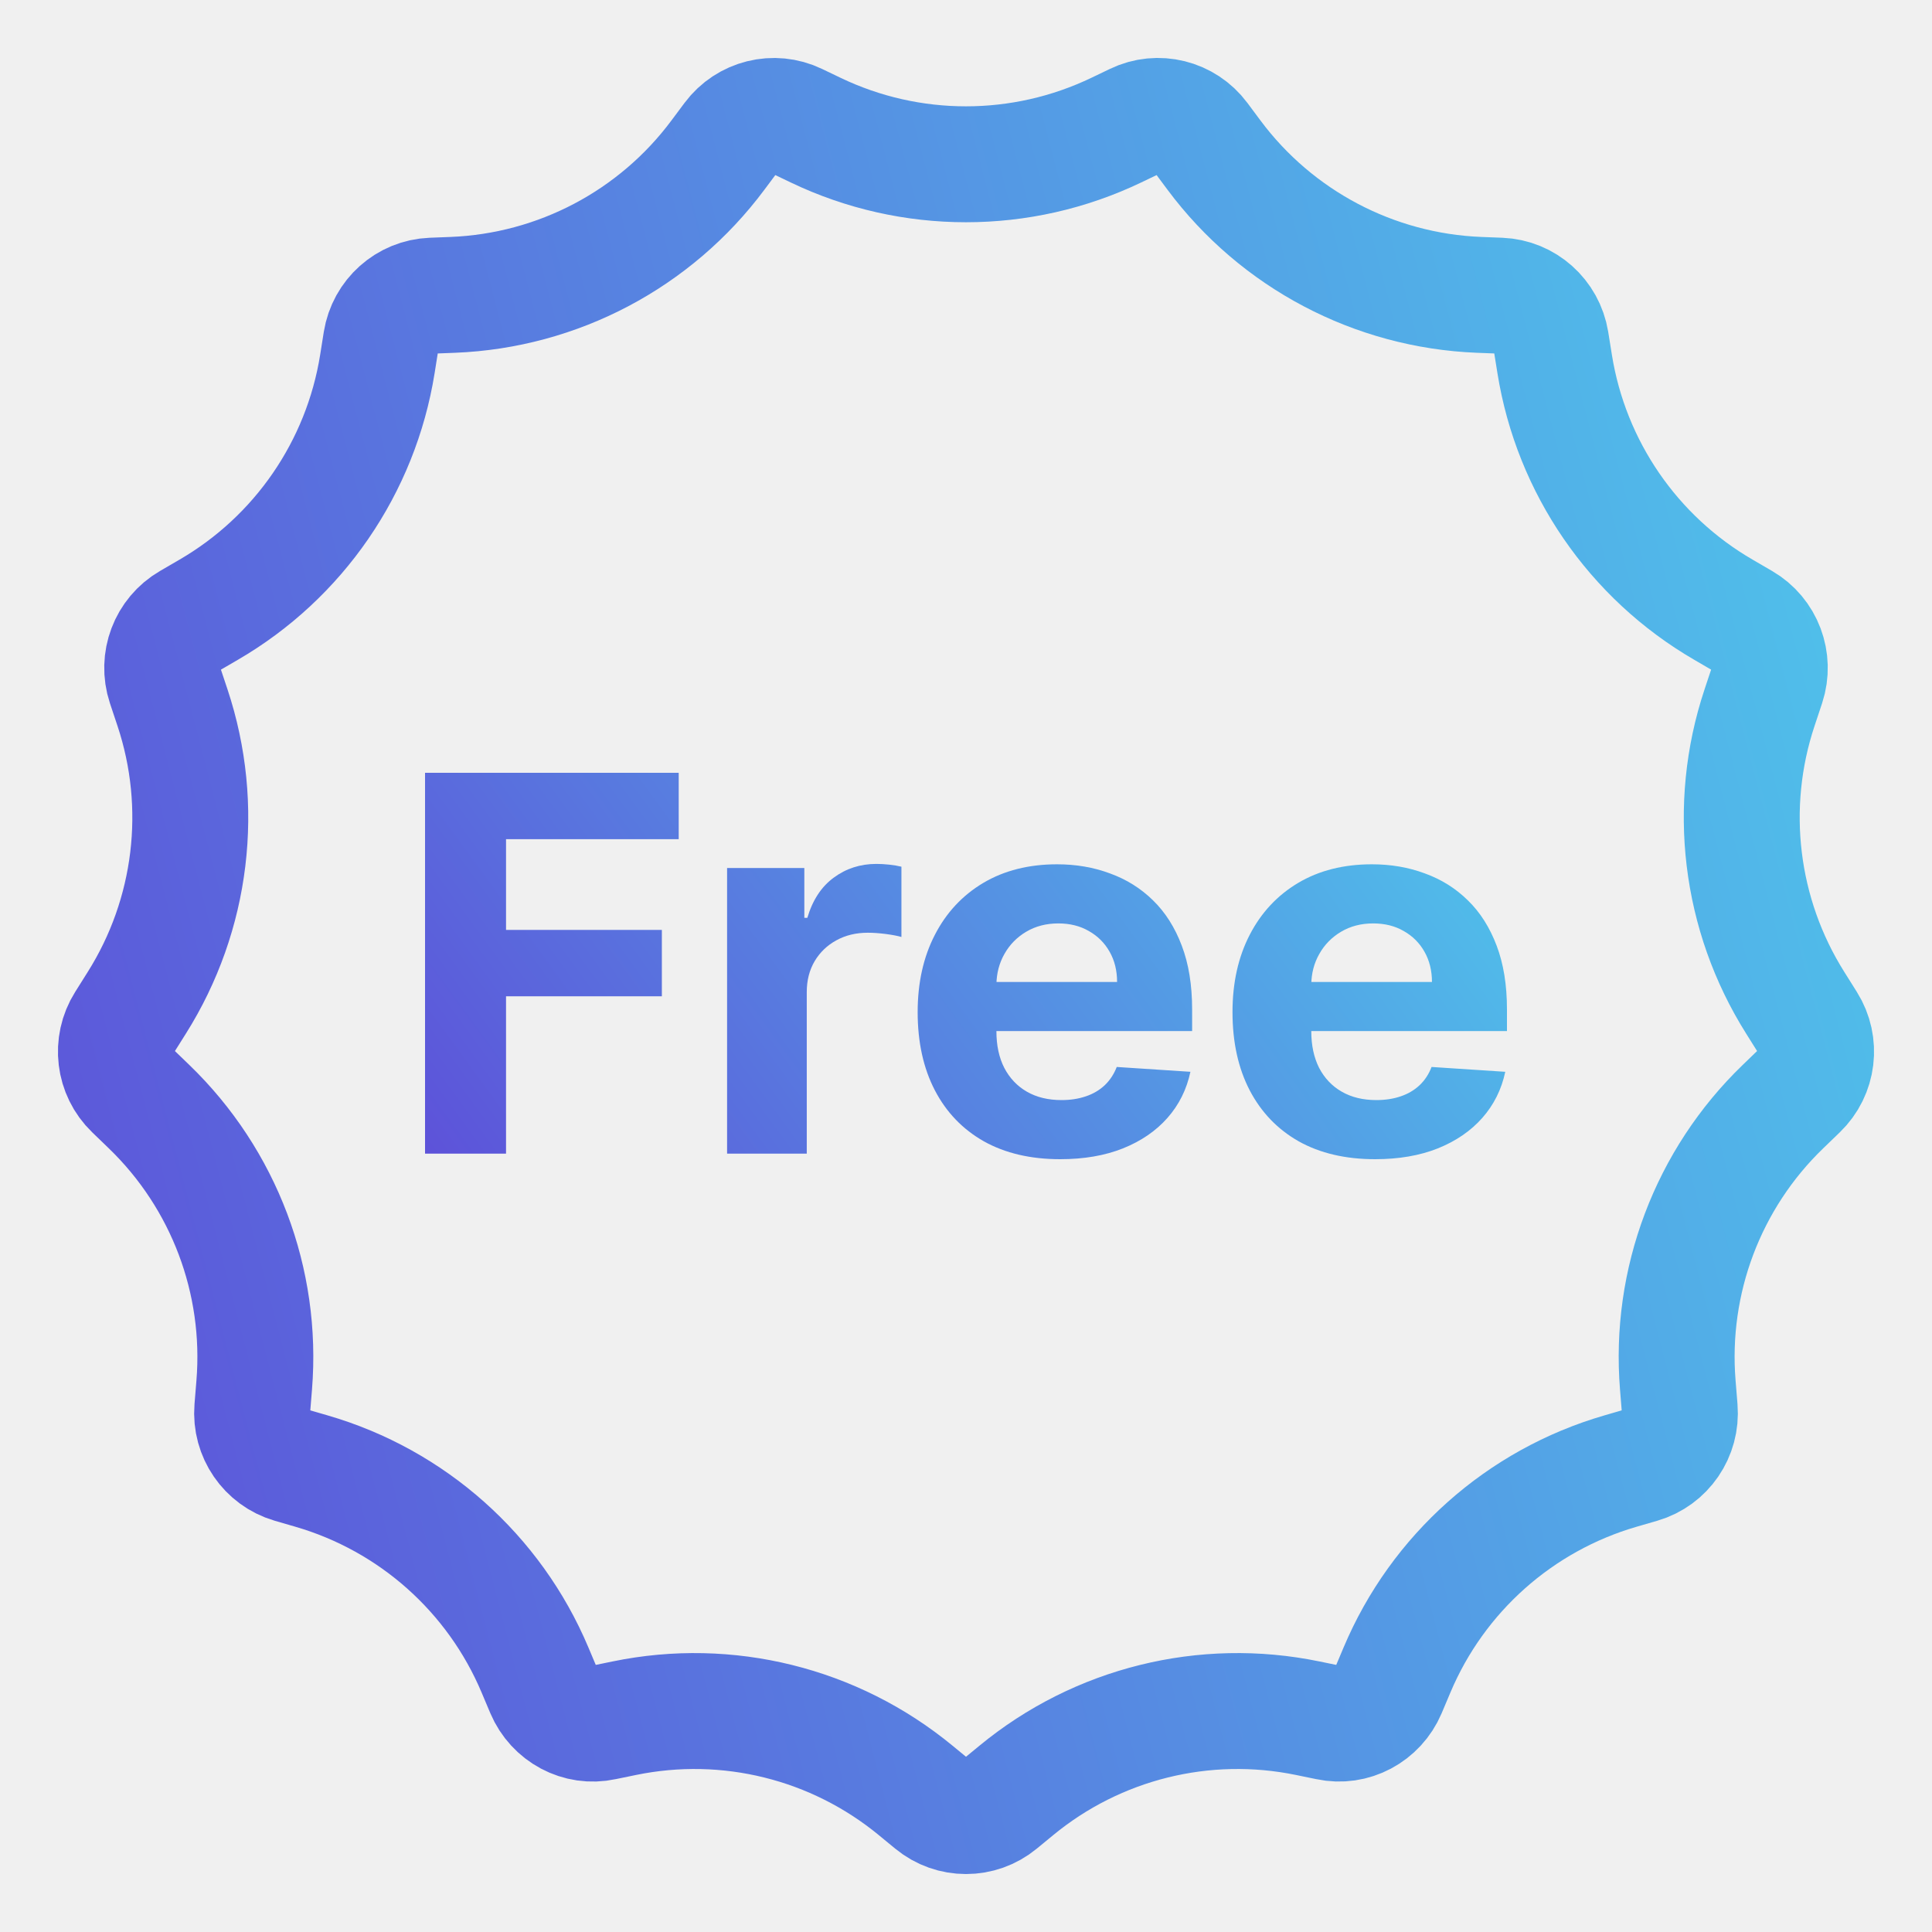
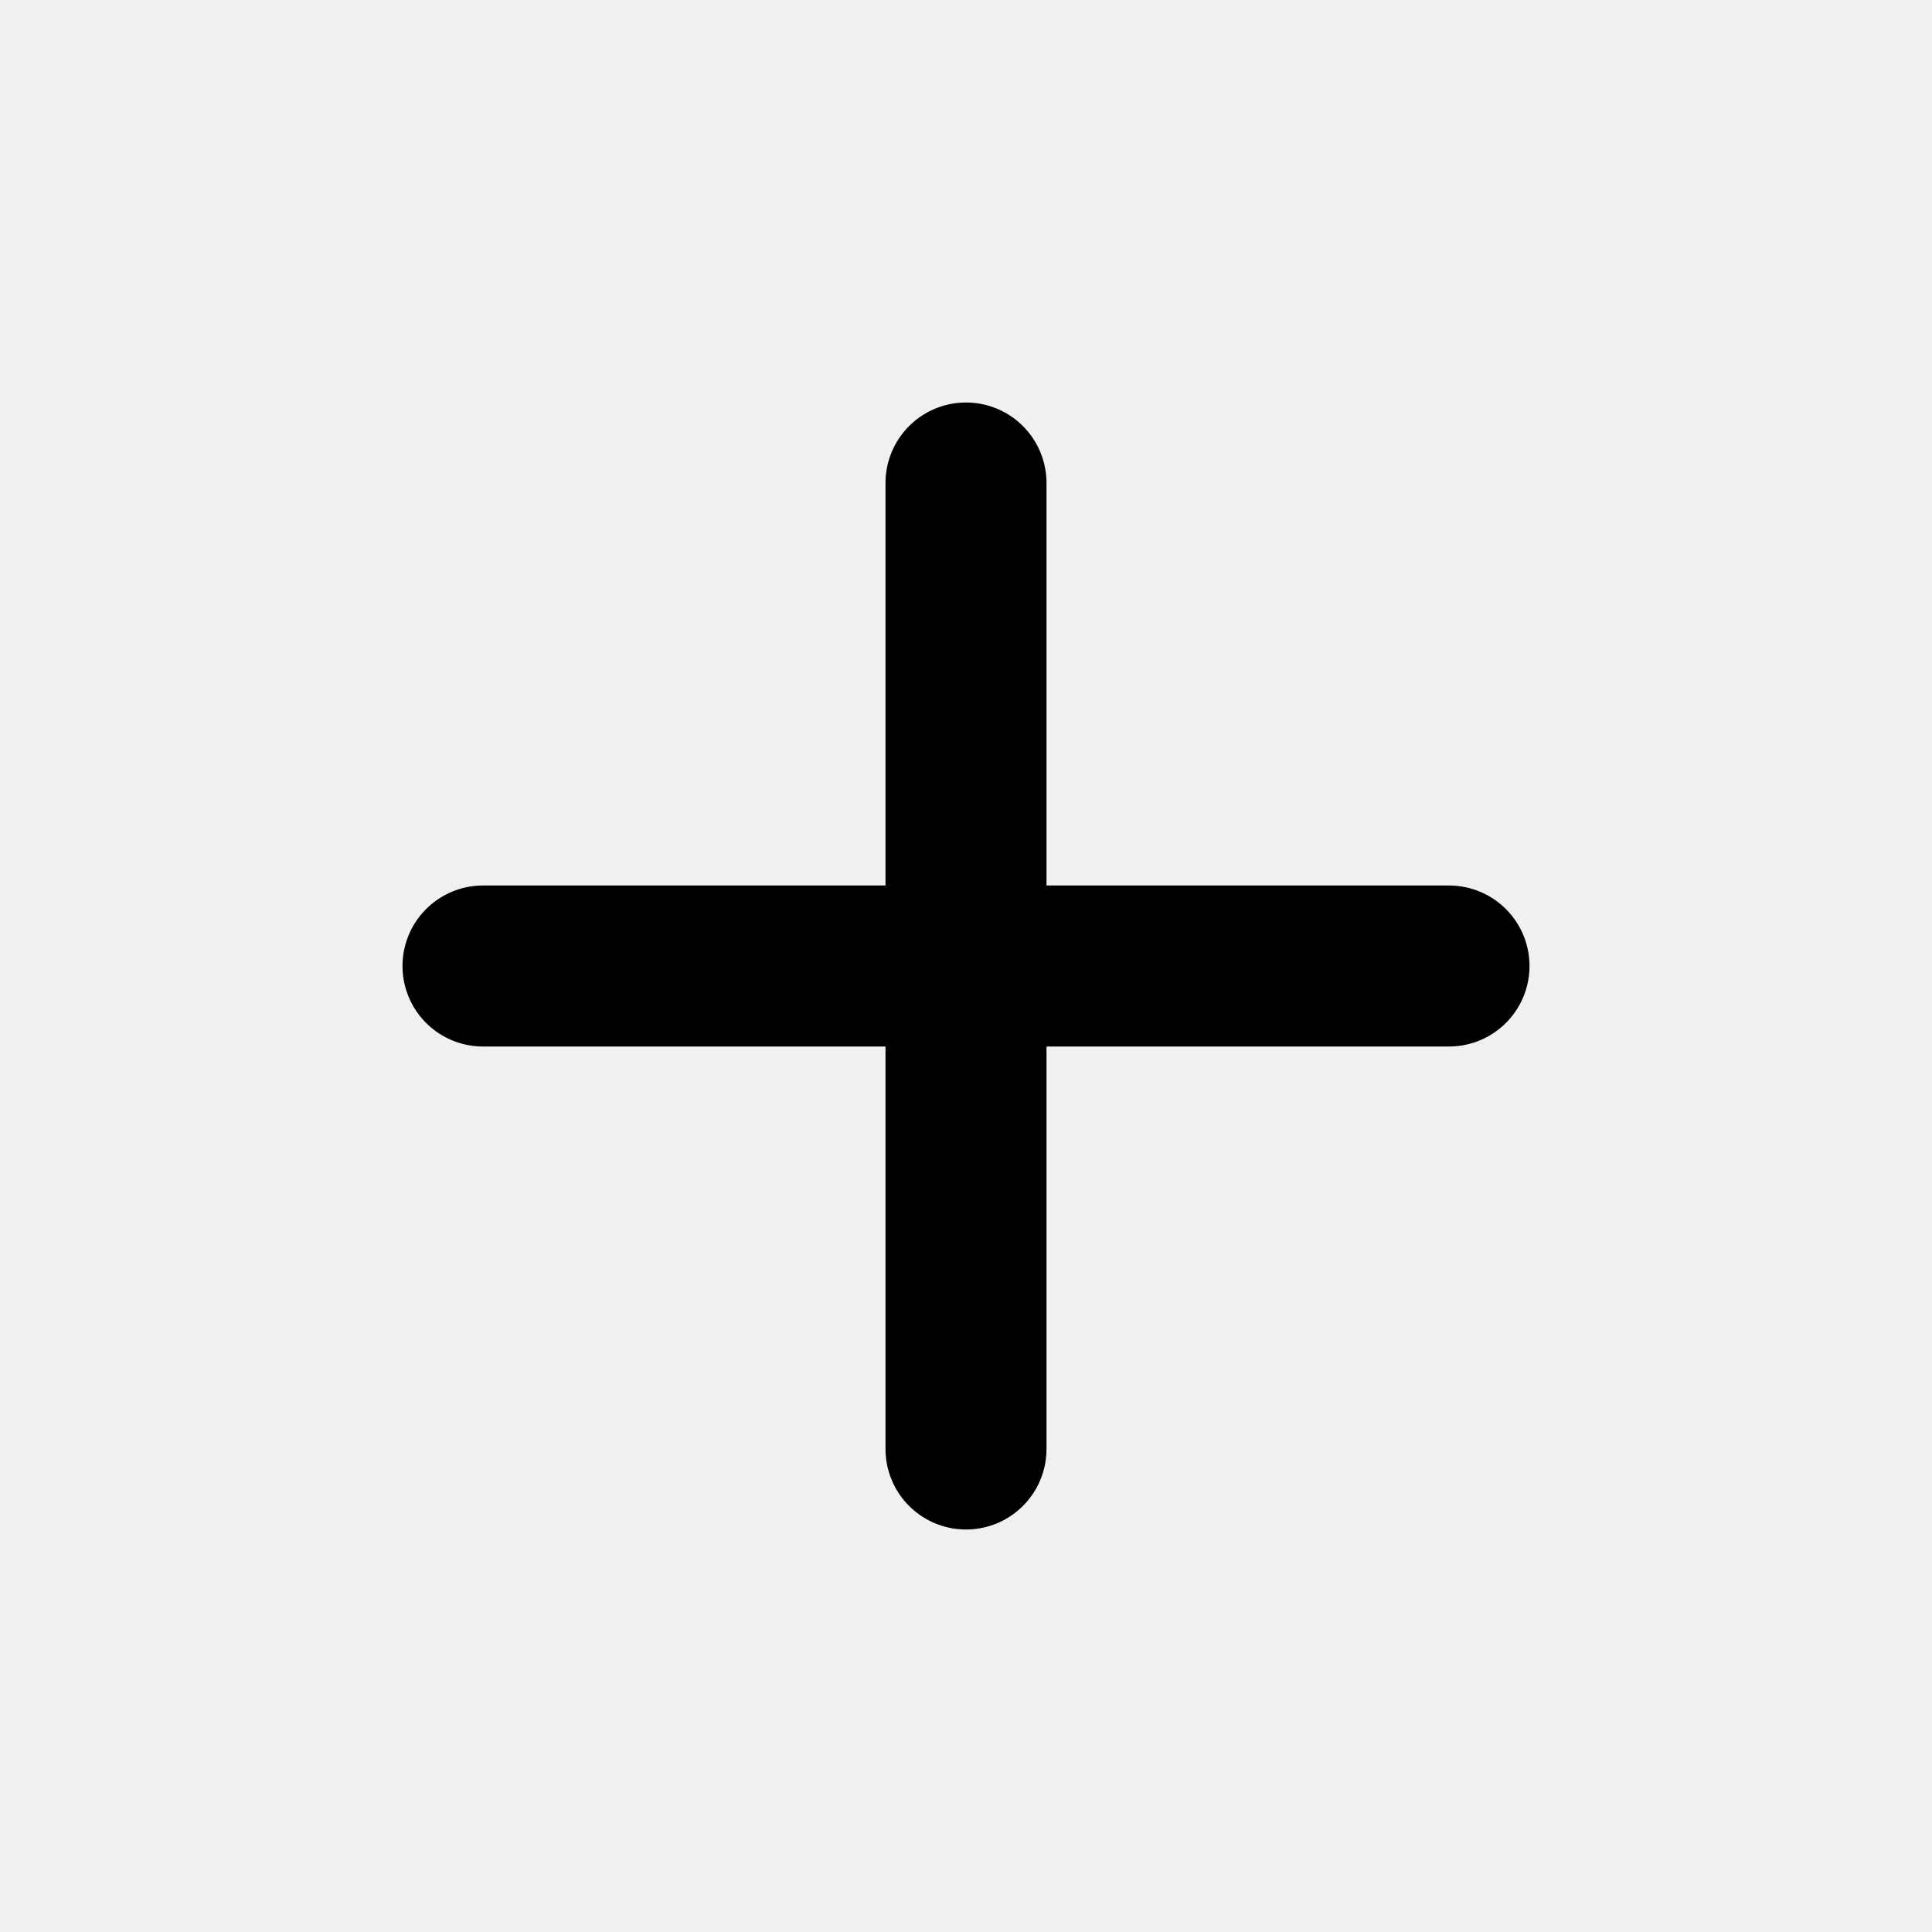
- <svg xmlns="http://www.w3.org/2000/svg" width="50" height="50" viewBox="0 0 50 50" fill="none">
-   <g clip-path="url(#clip0_478_898)">
-     <path d="M46.572 28.225L46.141 28.641C44.201 30.514 43.203 33.157 43.421 35.844L43.471 36.459C43.525 37.123 43.108 37.73 42.473 37.916L41.939 38.071C39.334 38.827 37.209 40.718 36.155 43.217L35.929 43.753C35.669 44.366 35.017 44.715 34.373 44.576L33.843 44.467C31.176 43.917 28.404 44.604 26.302 46.336L25.879 46.684C25.623 46.895 25.312 47 25 47C24.687 47 24.377 46.895 24.121 46.684L23.699 46.337C21.597 44.604 18.824 43.917 16.157 44.467L15.627 44.576C14.982 44.717 14.331 44.365 14.071 43.753L13.845 43.217C12.791 40.718 10.666 38.827 8.061 38.071L7.527 37.916C6.894 37.73 6.476 37.123 6.529 36.459L6.579 35.844C6.797 33.157 5.799 30.514 3.859 28.641L3.428 28.225C2.95 27.765 2.862 27.03 3.215 26.47L3.54 25.953C4.976 23.673 5.315 20.87 4.464 18.313L4.269 17.728C4.06 17.097 4.322 16.406 4.893 16.075L5.398 15.781C7.734 14.425 9.338 12.091 9.766 9.424L9.861 8.826C9.967 8.169 10.516 7.679 11.175 7.652L11.719 7.631C14.435 7.523 16.958 6.193 18.581 4.012L18.919 3.559C19.316 3.028 20.03 2.85 20.625 3.136L21.111 3.369C23.569 4.546 26.429 4.546 28.887 3.369L29.373 3.136C29.965 2.849 30.683 3.027 31.079 3.559L31.417 4.013C33.04 6.193 35.562 7.523 38.278 7.631L38.823 7.652C39.482 7.679 40.031 8.169 40.139 8.825L40.235 9.423C40.663 12.09 42.266 14.424 44.603 15.78L45.108 16.074C45.679 16.405 45.939 17.096 45.732 17.727L45.537 18.314C44.686 20.869 45.025 23.672 46.46 25.951L46.785 26.469C47.138 27.03 47.05 27.765 46.572 28.225Z" stroke="url(#paint0_linear_478_898)" stroke-width="3" stroke-miterlimit="10" stroke-linecap="round" />
-     <path d="M11 29.856V20H17.565V21.718H13.096V24.066H17.129V25.784H13.096V29.856H11Z" fill="url(#paint1_linear_478_898)" />
-     <path d="M18.817 29.856V22.464H20.816V23.754H20.894C21.029 23.295 21.257 22.948 21.576 22.714C21.896 22.477 22.264 22.358 22.68 22.358C22.784 22.358 22.895 22.364 23.014 22.377C23.134 22.39 23.239 22.408 23.329 22.43V24.249C23.232 24.22 23.098 24.195 22.927 24.172C22.756 24.15 22.6 24.139 22.458 24.139C22.154 24.139 21.883 24.204 21.644 24.336C21.409 24.464 21.221 24.644 21.083 24.875C20.947 25.106 20.879 25.372 20.879 25.674V29.856H18.817Z" fill="url(#paint2_linear_478_898)" />
-     <path d="M27.438 30C26.673 30 26.015 29.846 25.463 29.538C24.914 29.227 24.491 28.787 24.195 28.219C23.898 27.648 23.749 26.973 23.749 26.194C23.749 25.433 23.898 24.766 24.195 24.192C24.491 23.617 24.909 23.17 25.448 22.849C25.991 22.528 26.627 22.368 27.356 22.368C27.847 22.368 28.303 22.446 28.726 22.604C29.152 22.758 29.523 22.99 29.84 23.301C30.159 23.612 30.408 24.004 30.585 24.476C30.763 24.944 30.852 25.492 30.852 26.121V26.684H24.572V25.414H28.91C28.91 25.119 28.846 24.857 28.716 24.63C28.587 24.402 28.408 24.224 28.179 24.095C27.953 23.964 27.69 23.898 27.39 23.898C27.077 23.898 26.799 23.97 26.557 24.114C26.318 24.256 26.131 24.447 25.995 24.687C25.86 24.925 25.791 25.189 25.787 25.481V26.689C25.787 27.055 25.855 27.371 25.991 27.637C26.13 27.903 26.325 28.109 26.576 28.253C26.828 28.398 27.127 28.47 27.472 28.47C27.701 28.47 27.911 28.438 28.102 28.373C28.292 28.309 28.455 28.213 28.591 28.085C28.726 27.956 28.829 27.799 28.901 27.613L30.808 27.738C30.711 28.194 30.513 28.592 30.213 28.932C29.916 29.268 29.532 29.532 29.06 29.721C28.592 29.907 28.052 30 27.438 30Z" fill="url(#paint3_linear_478_898)" />
-     <path d="M35.587 30C34.822 30 34.163 29.846 33.611 29.538C33.063 29.227 32.64 28.787 32.343 28.219C32.046 27.648 31.897 26.973 31.897 26.194C31.897 25.433 32.046 24.766 32.343 24.192C32.64 23.617 33.058 23.17 33.597 22.849C34.139 22.528 34.775 22.368 35.504 22.368C35.995 22.368 36.452 22.446 36.875 22.604C37.301 22.758 37.672 22.99 37.988 23.301C38.308 23.612 38.556 24.004 38.734 24.476C38.911 24.944 39 25.492 39 26.121V26.684H32.721V25.414H37.059C37.059 25.119 36.994 24.857 36.865 24.63C36.736 24.402 36.557 24.224 36.328 24.095C36.102 23.964 35.839 23.898 35.538 23.898C35.225 23.898 34.948 23.97 34.706 24.114C34.467 24.256 34.279 24.447 34.144 24.687C34.008 24.925 33.939 25.189 33.936 25.481V26.689C33.936 27.055 34.004 27.371 34.139 27.637C34.278 27.903 34.473 28.109 34.725 28.253C34.977 28.398 35.275 28.47 35.621 28.47C35.85 28.47 36.06 28.438 36.25 28.373C36.44 28.309 36.603 28.213 36.739 28.085C36.875 27.956 36.978 27.799 37.049 27.613L38.956 27.738C38.86 28.194 38.661 28.592 38.361 28.932C38.064 29.268 37.68 29.532 37.209 29.721C36.741 29.907 36.2 30 35.587 30Z" fill="url(#paint4_linear_478_898)" />
-   </g>
-   <defs>
-     <linearGradient id="paint0_linear_478_898" x1="47" y1="3" x2="-4.937" y2="16.528" gradientUnits="userSpaceOnUse">
-       <stop stop-color="#4FC5EB" />
-       <stop offset="1" stop-color="#5D52D9" />
-     </linearGradient>
-     <linearGradient id="paint1_linear_478_898" x1="39" y1="20" x2="15.961" y2="36.803" gradientUnits="userSpaceOnUse">
-       <stop stop-color="#4FC5EB" />
-       <stop offset="1" stop-color="#5D52D9" />
-     </linearGradient>
-     <linearGradient id="paint2_linear_478_898" x1="39" y1="20" x2="15.961" y2="36.803" gradientUnits="userSpaceOnUse">
-       <stop stop-color="#4FC5EB" />
-       <stop offset="1" stop-color="#5D52D9" />
-     </linearGradient>
-     <linearGradient id="paint3_linear_478_898" x1="39" y1="20" x2="15.961" y2="36.803" gradientUnits="userSpaceOnUse">
-       <stop stop-color="#4FC5EB" />
-       <stop offset="1" stop-color="#5D52D9" />
-     </linearGradient>
-     <linearGradient id="paint4_linear_478_898" x1="39" y1="20" x2="15.961" y2="36.803" gradientUnits="userSpaceOnUse">
-       <stop stop-color="#4FC5EB" />
-       <stop offset="1" stop-color="#5D52D9" />
-     </linearGradient>
-     <clipPath id="clip0_478_898">
-       <rect width="50" height="50" fill="white" />
-     </clipPath>
-   </defs>
+ <svg xmlns="http://www.w3.org/2000/svg" fill="none" viewBox="0 0 24 24" stroke="currentColor" stroke-width="2">
+   <path stroke-linecap="round" stroke-linejoin="round" d="M12 6v6m0 0v6m0-6h6m-6 0H6" />
</svg>
